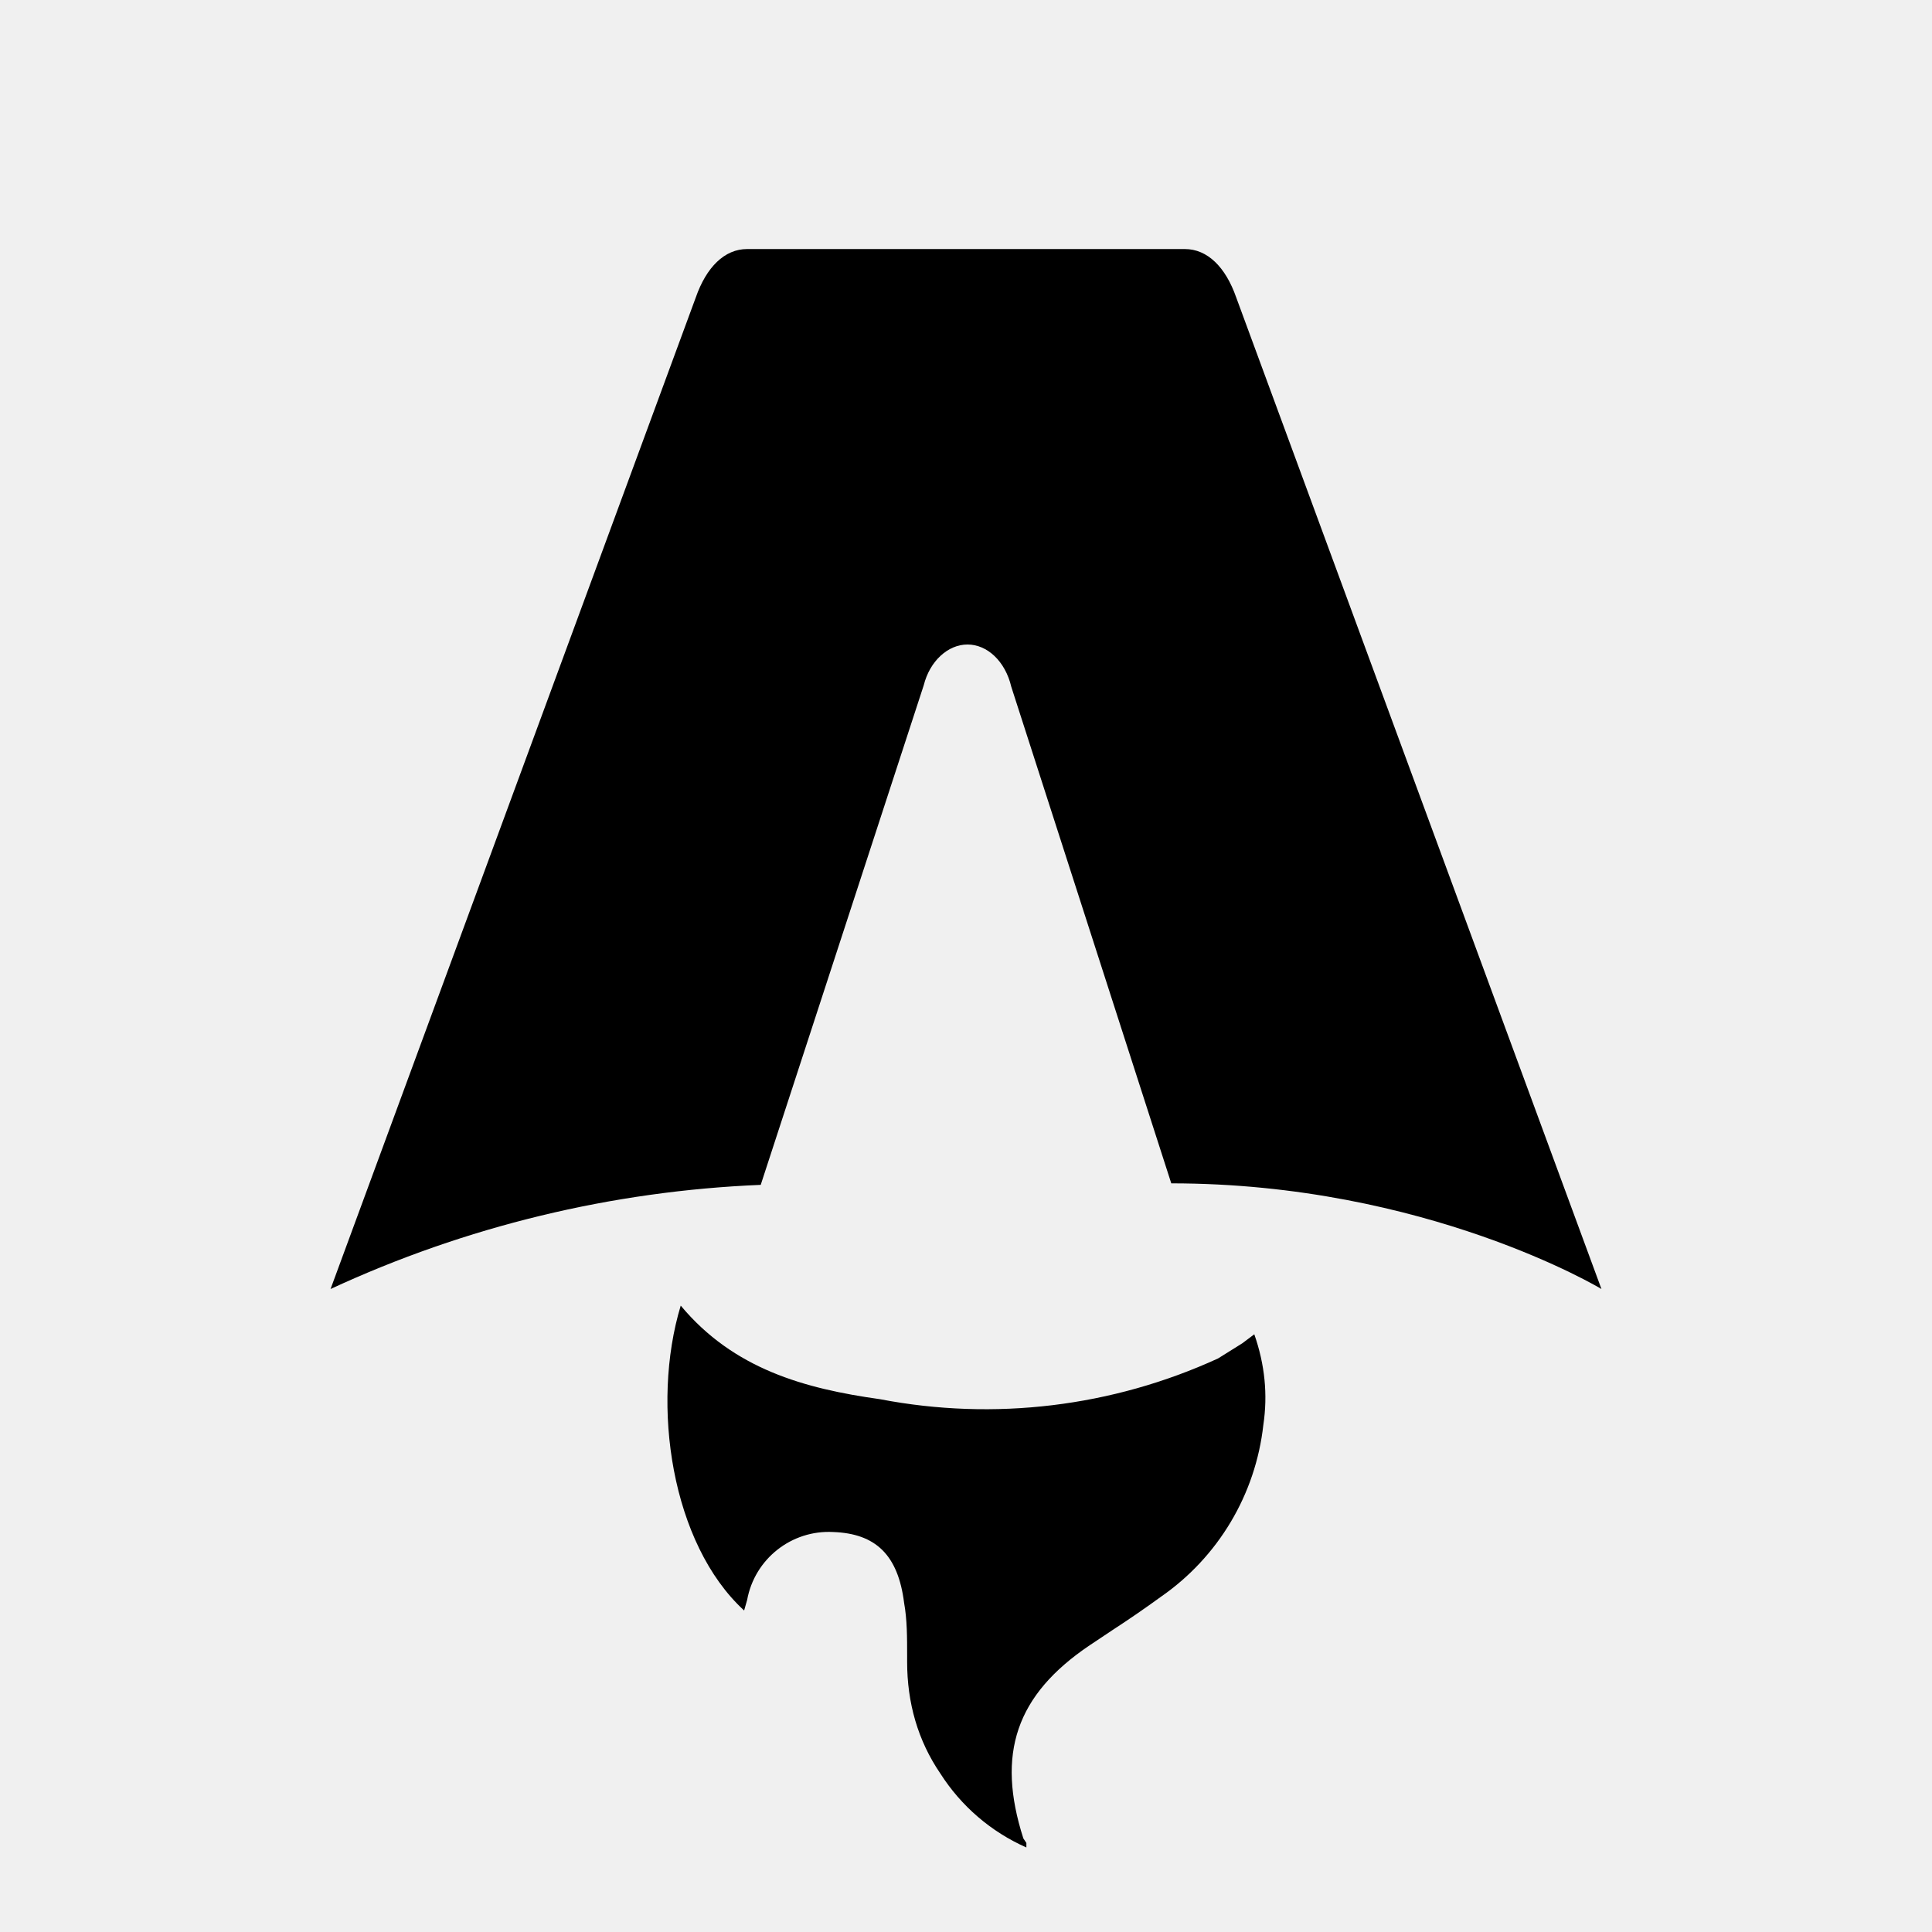
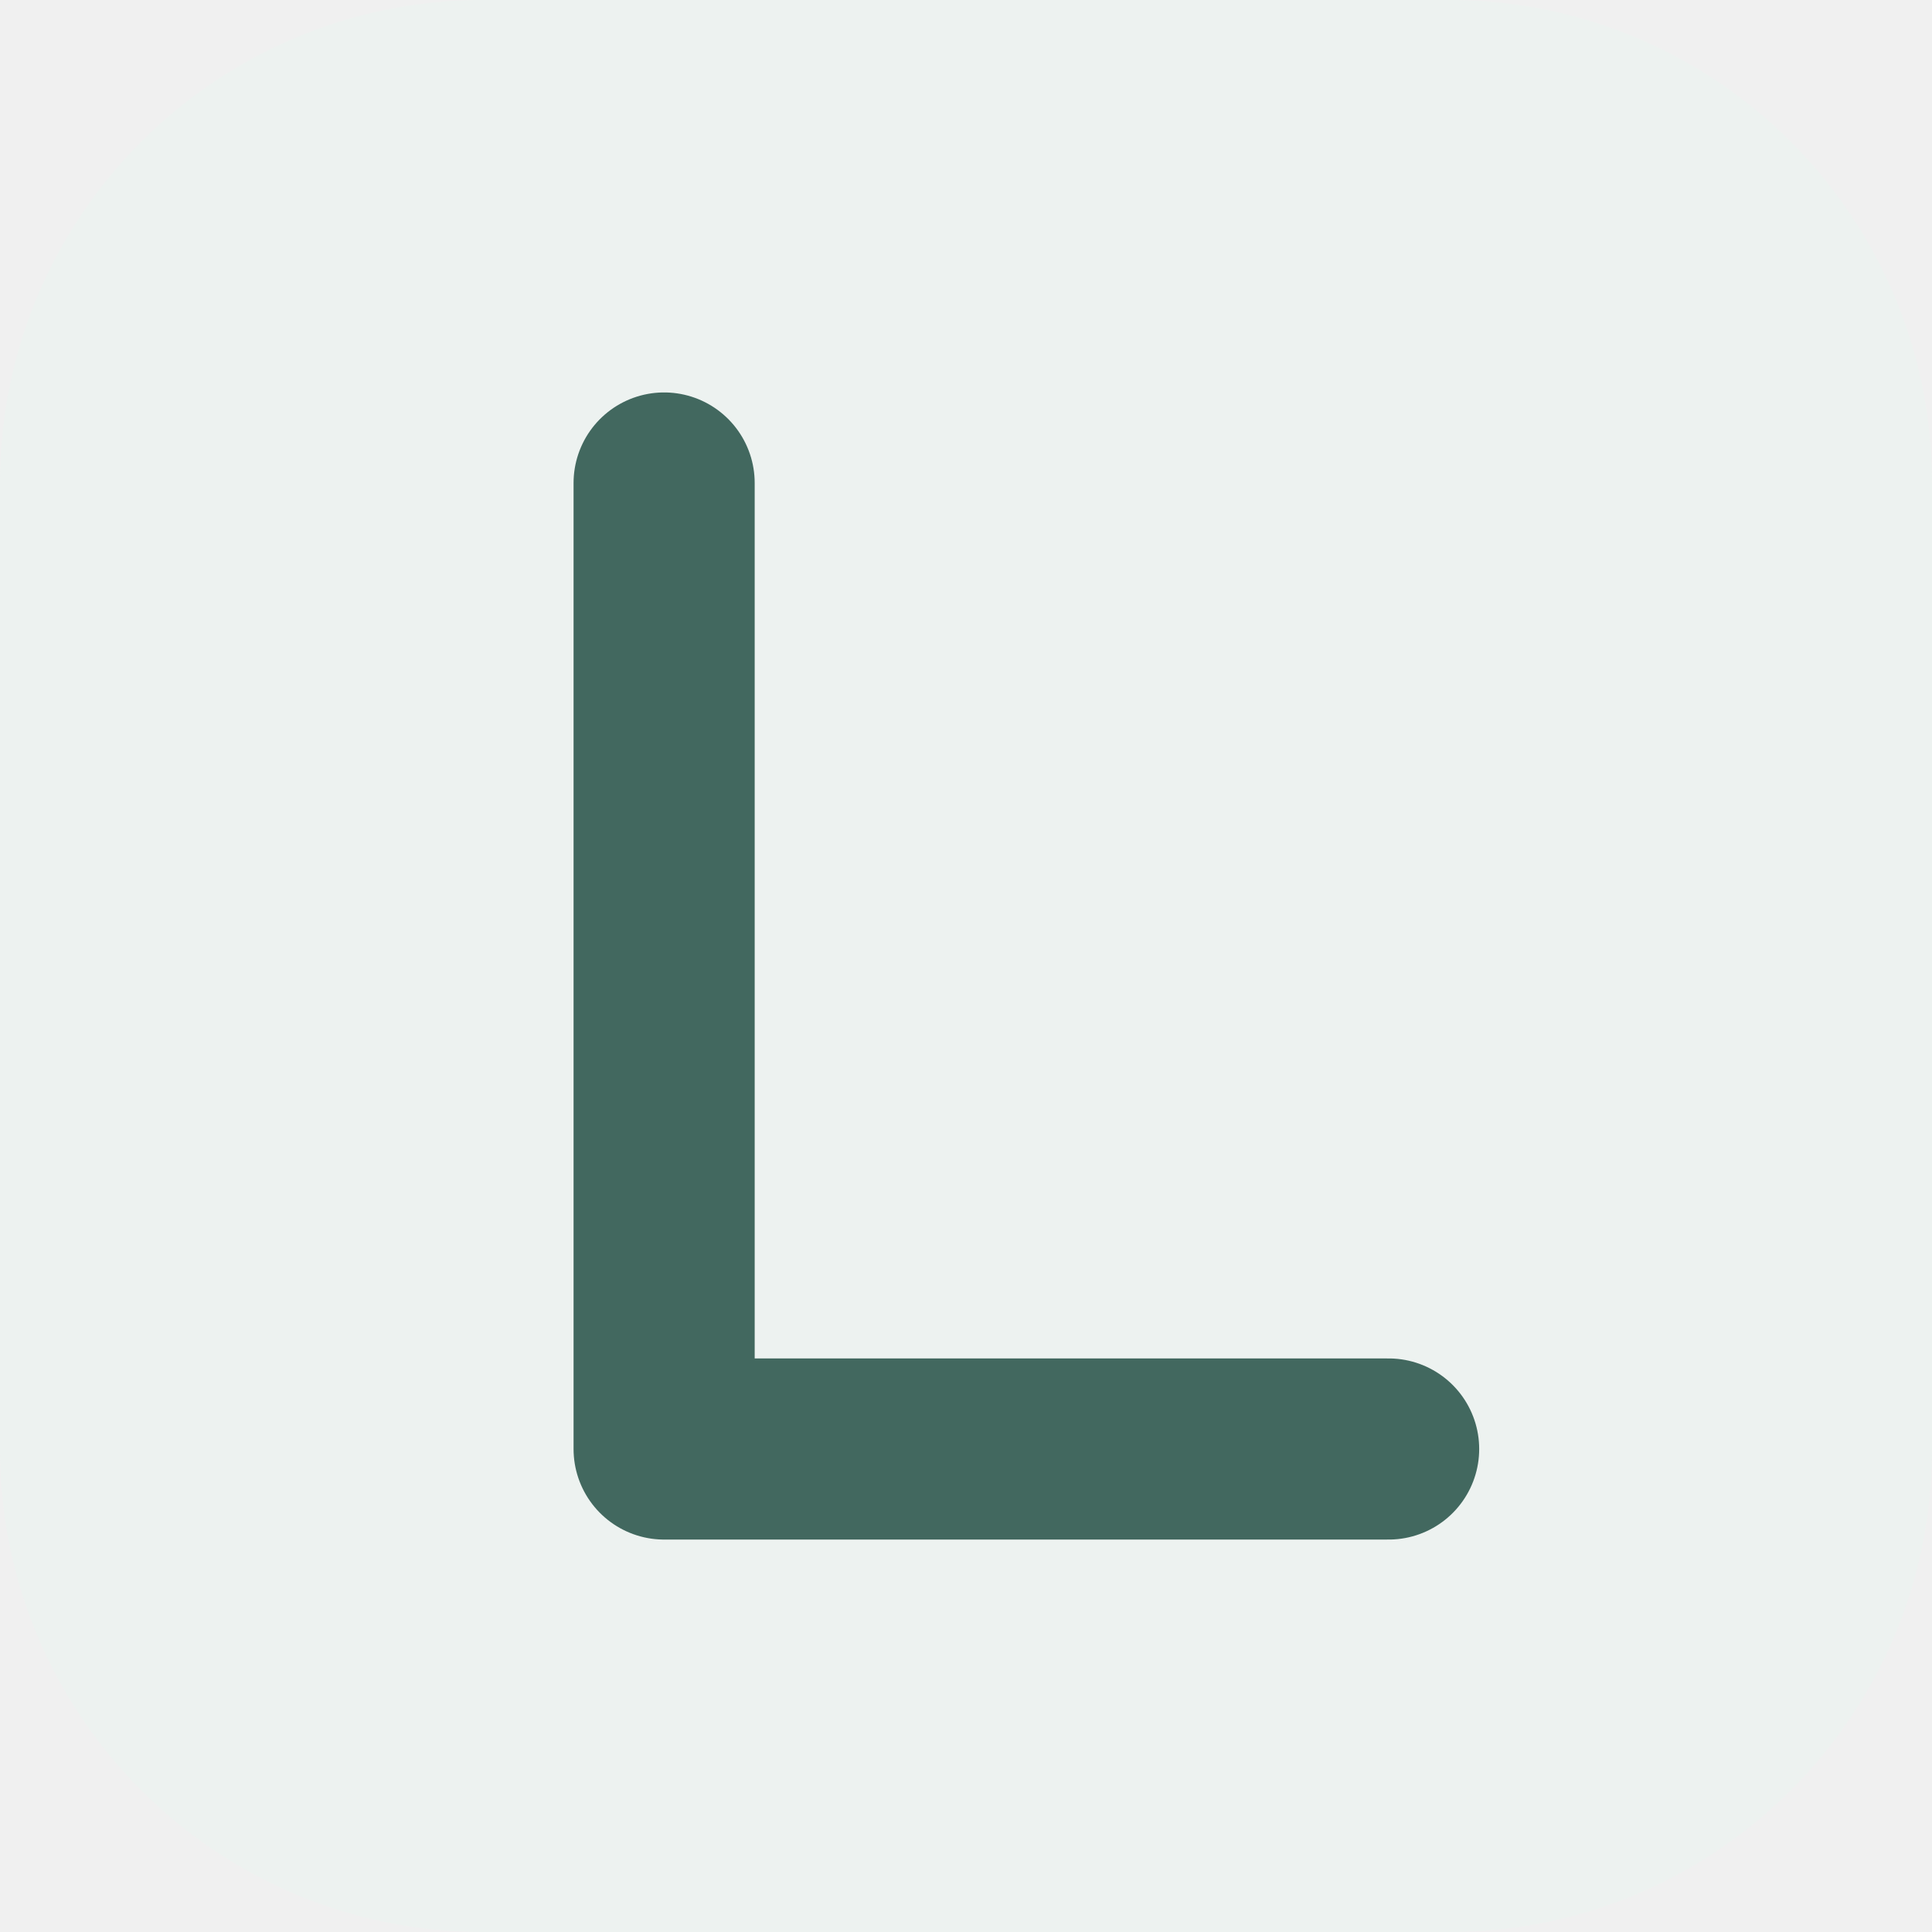
- <svg xmlns="http://www.w3.org/2000/svg" fill="none" viewBox="0 0 128 128">
-   <path d="M50.4 78.5a75.1 75.1 0 0 0-28.5 6.9l24.2-65.7c.7-2 1.9-3.2 3.4-3.2h29c1.5 0 2.7 1.2 3.4 3.2l24.2 65.7s-11.6-7-28.5-7L67 45.5c-.4-1.7-1.6-2.8-2.9-2.8-1.3 0-2.5 1.1-2.9 2.7L50.4 78.5Zm-1.1 28.2Zm-4.2-20.2c-2 6.6-.6 15.8 4.2 20.2a17.5 17.5 0 0 1 .2-.7 5.5 5.5 0 0 1 5.7-4.5c2.8.1 4.3 1.5 4.7 4.7.2 1.1.2 2.3.2 3.5v.4c0 2.7.7 5.2 2.2 7.4a13 13 0 0 0 5.7 4.9v-.3l-.2-.3c-1.8-5.6-.5-9.5 4.4-12.8l1.5-1a73 73 0 0 0 3.2-2.2 16 16 0 0 0 6.8-11.4c.3-2 .1-4-.6-6l-.8.6-1.6 1a37 37 0 0 1-22.4 2.7c-5-.7-9.7-2-13.2-6.2Z" />
-   <style>
-         path { fill: #000; }
-         @media (prefers-color-scheme: dark) {
-             path { fill: #FFF; }
-         }
-     </style>
+ <svg xmlns="http://www.w3.org/2000/svg" viewBox="0 0 32 32">
+   <rect width="32" height="32" rx="8" fill="#edf2f0" />
+   <path d="M11 8v16h12" fill="none" stroke="#42685f" stroke-width="3" stroke-linecap="round" stroke-linejoin="round" />
</svg>
